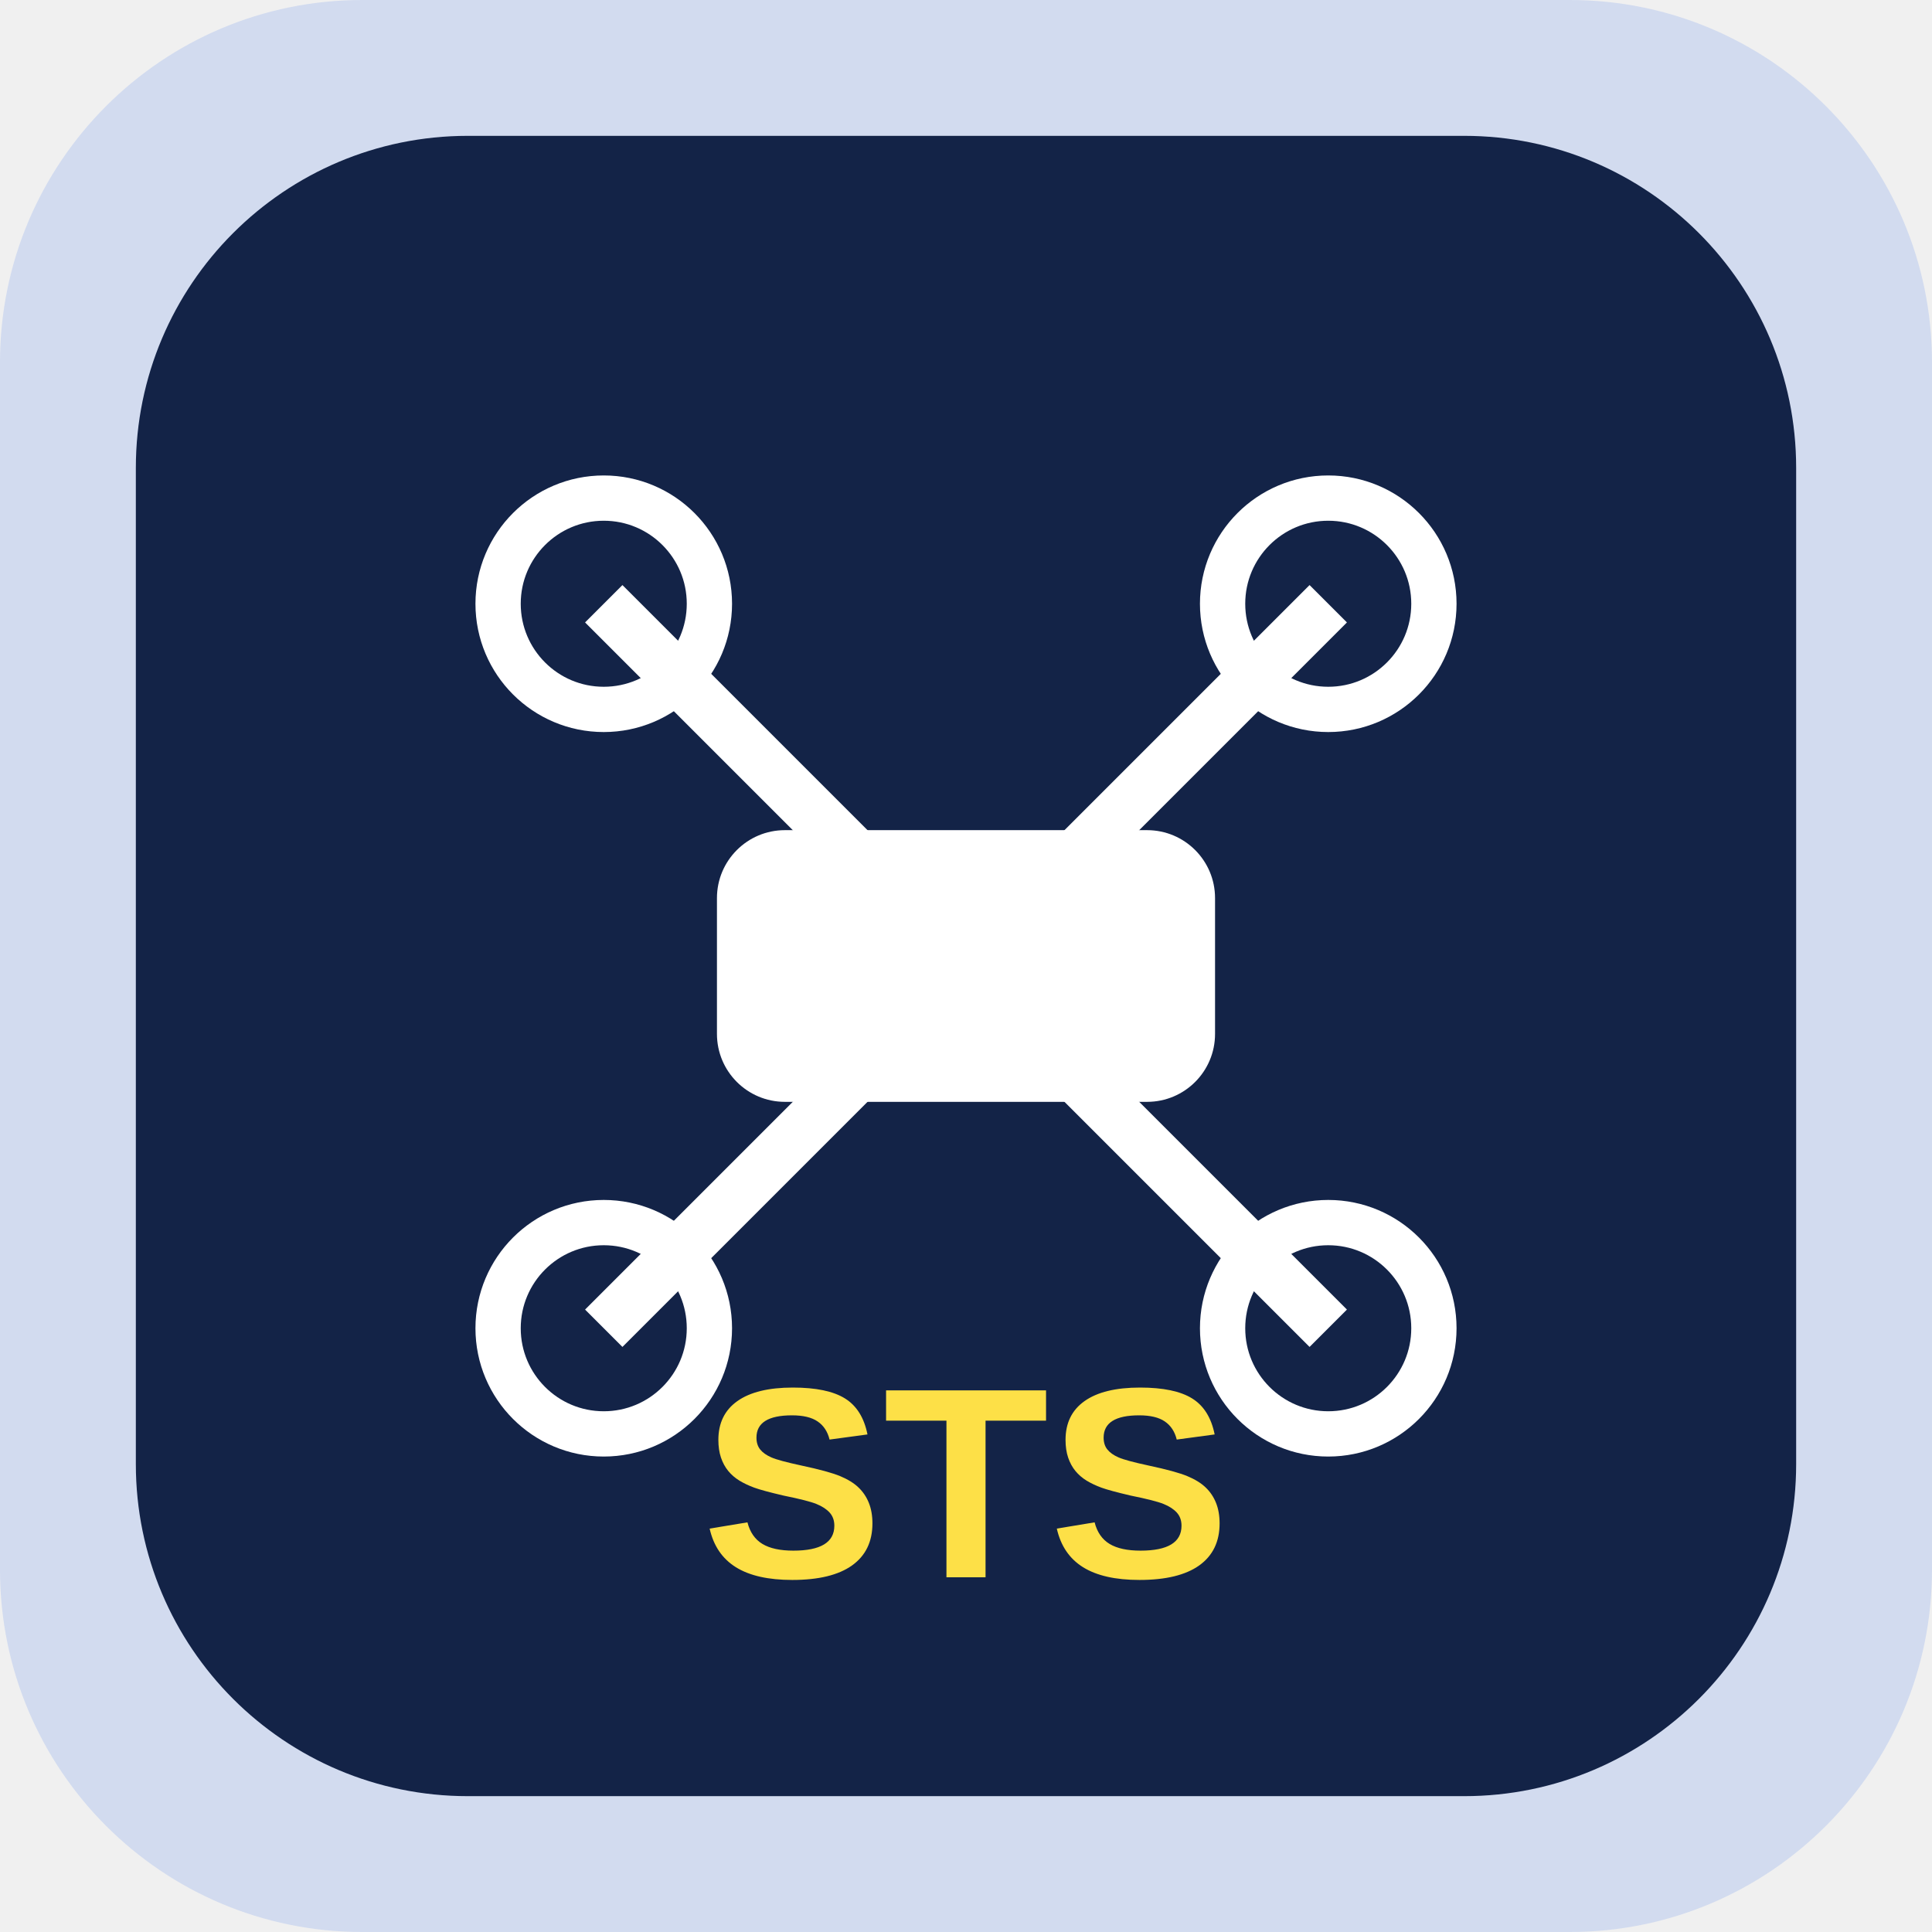
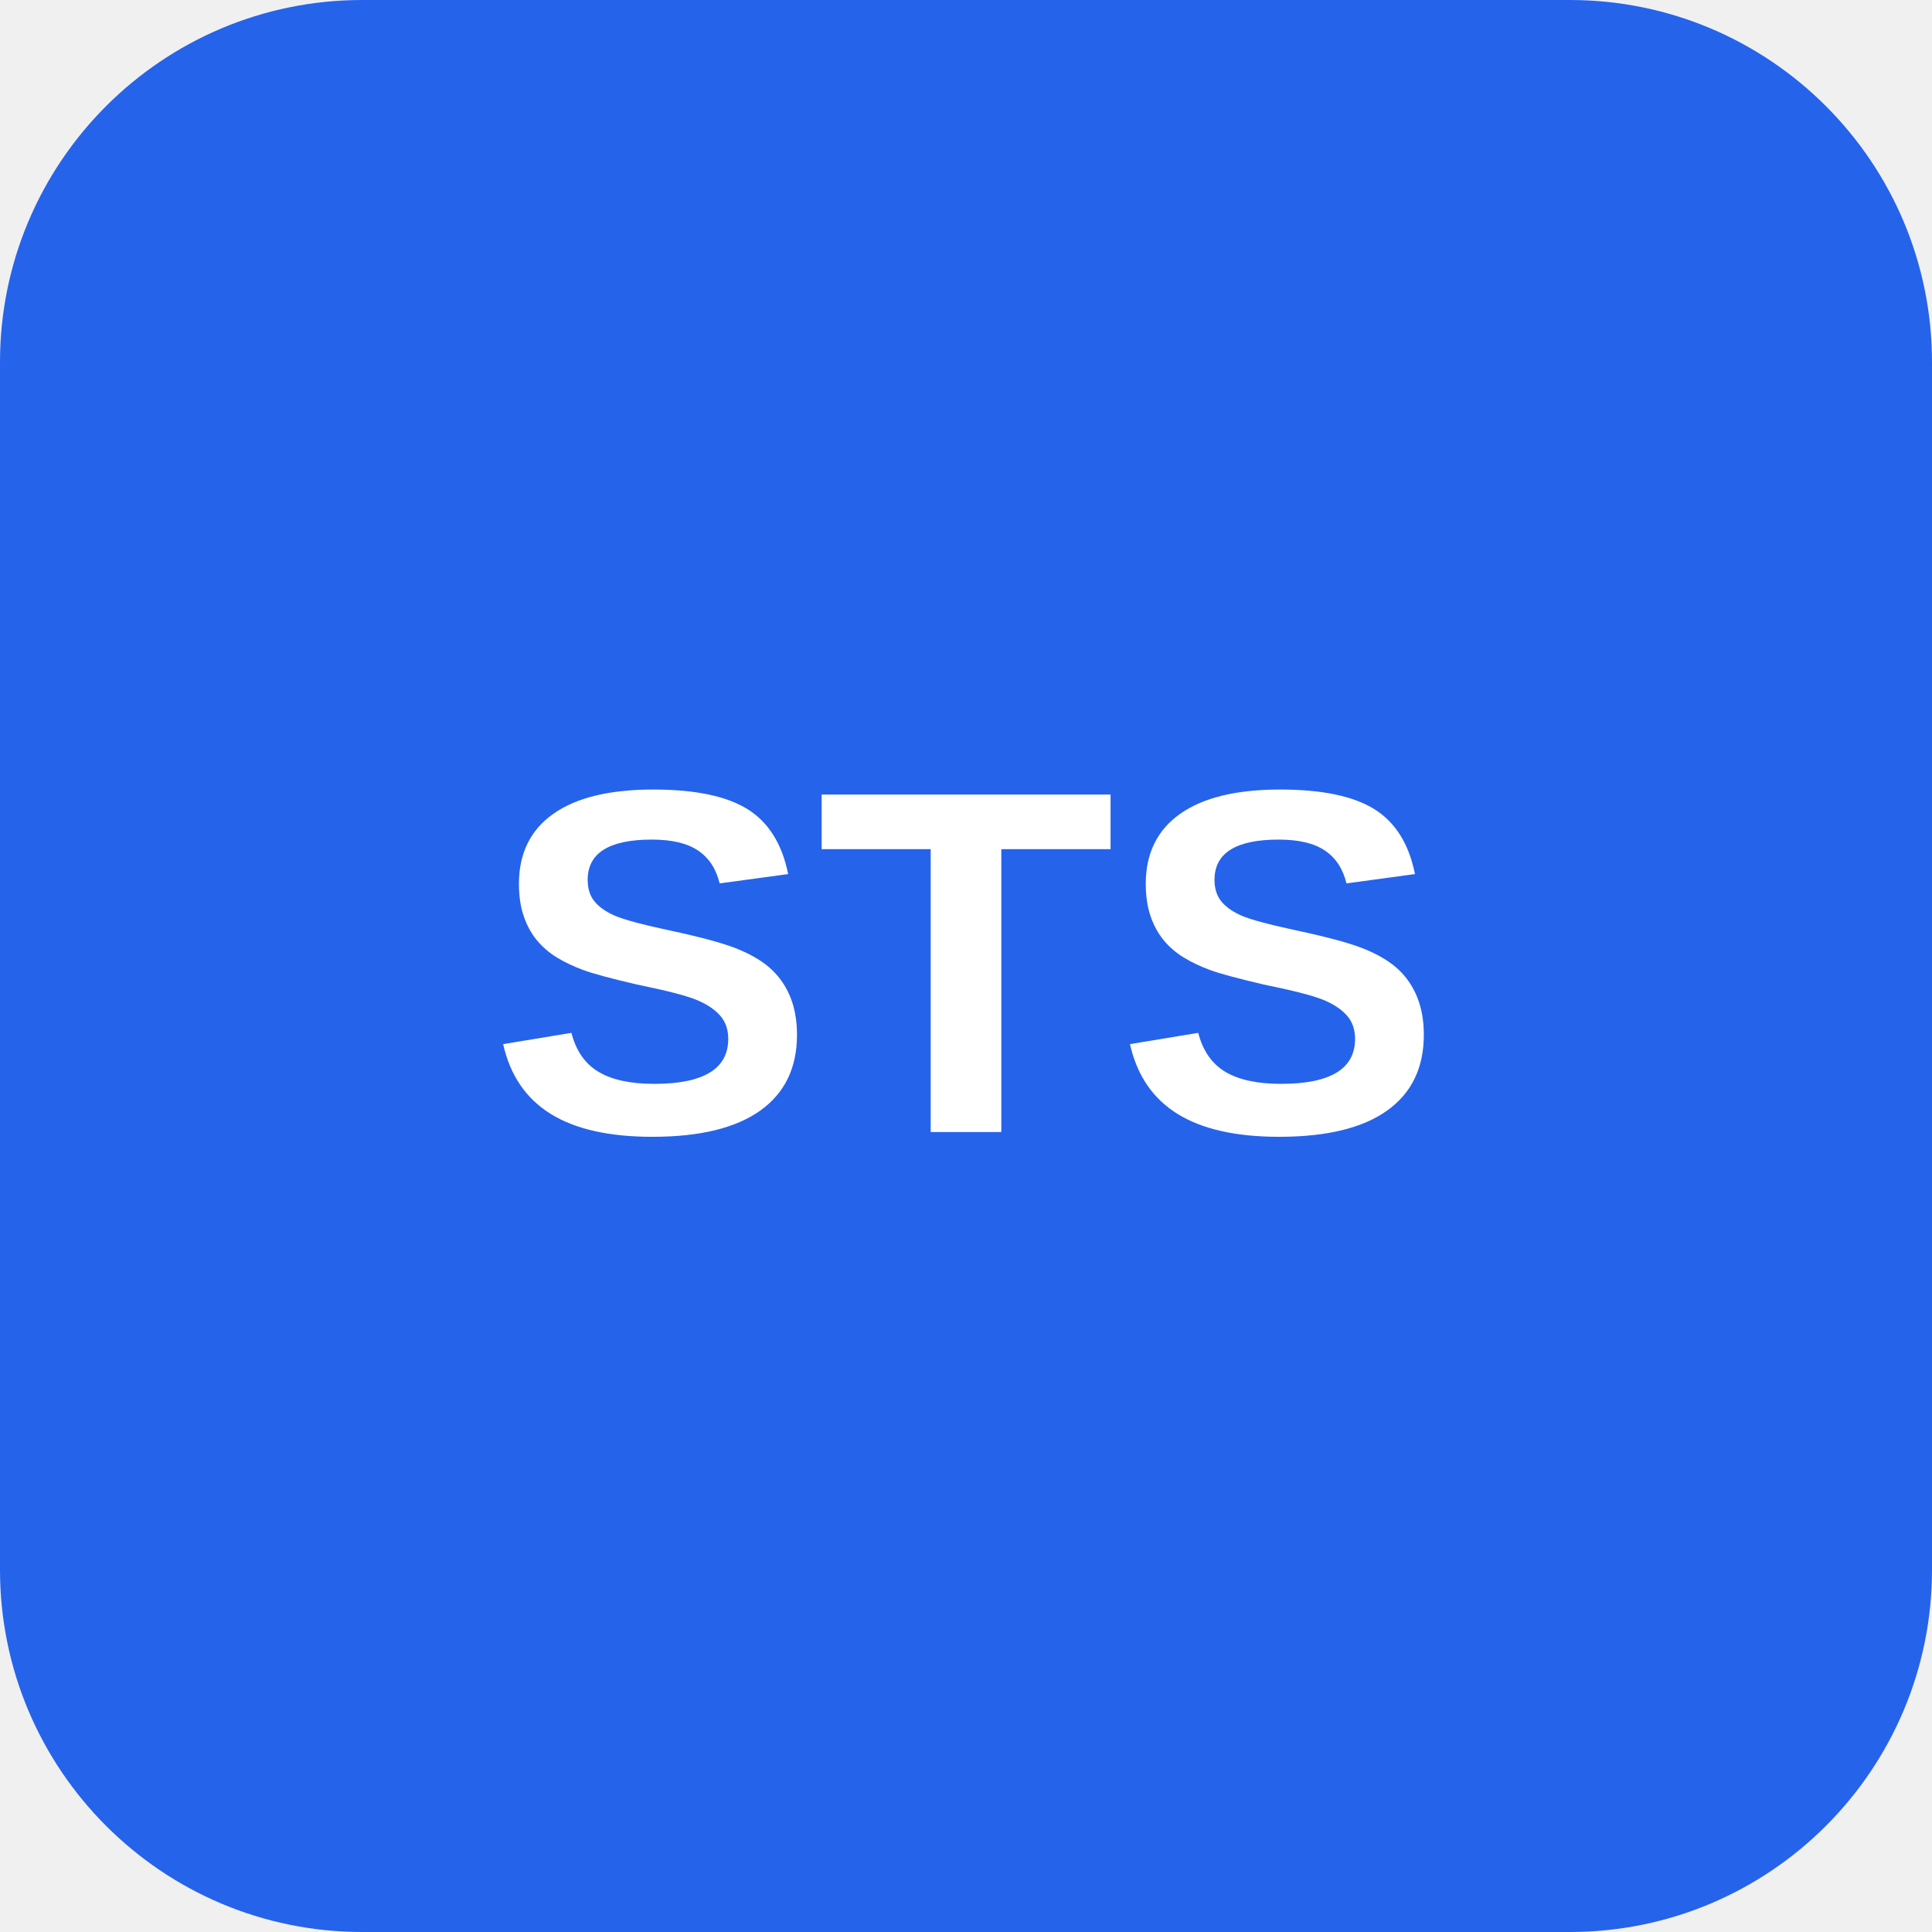
<svg xmlns="http://www.w3.org/2000/svg" viewBox="0 0 512 512">
-   <rect x="36" y="36" width="440" height="440" rx="88" fill="#0f172a" />
-   <rect x="0" y="0" width="512" height="512" rx="96" fill="#2563eb" opacity="0.15" />
-   <rect x="190" y="220" width="132" height="72" rx="18" fill="#ffffff" />
-   <line x1="256" y1="256" x2="160" y2="160" stroke="#ffffff" stroke-width="14" />
-   <line x1="256" y1="256" x2="352" y2="160" stroke="#ffffff" stroke-width="14" />
-   <line x1="256" y1="256" x2="160" y2="352" stroke="#ffffff" stroke-width="14" />
-   <line x1="256" y1="256" x2="352" y2="352" stroke="#ffffff" stroke-width="14" />
-   <circle cx="160" cy="160" r="28" fill="none" stroke="#ffffff" stroke-width="12" />
-   <circle cx="352" cy="160" r="28" fill="none" stroke="#ffffff" stroke-width="12" />
-   <circle cx="160" cy="352" r="28" fill="none" stroke="#ffffff" stroke-width="12" />
-   <circle cx="352" cy="352" r="28" fill="none" stroke="#ffffff" stroke-width="12" />
-   <text x="256" y="418" text-anchor="middle" font-family="Arial, sans-serif" font-size="72" font-weight="700" fill="#fde047">STS</text>
+   <rect width="512" height="512" rx="96" fill="#2563eb" />
+   <text x="256" y="300" text-anchor="middle" font-family="Arial" font-size="130" font-weight="700" fill="white">STS</text>
</svg>
